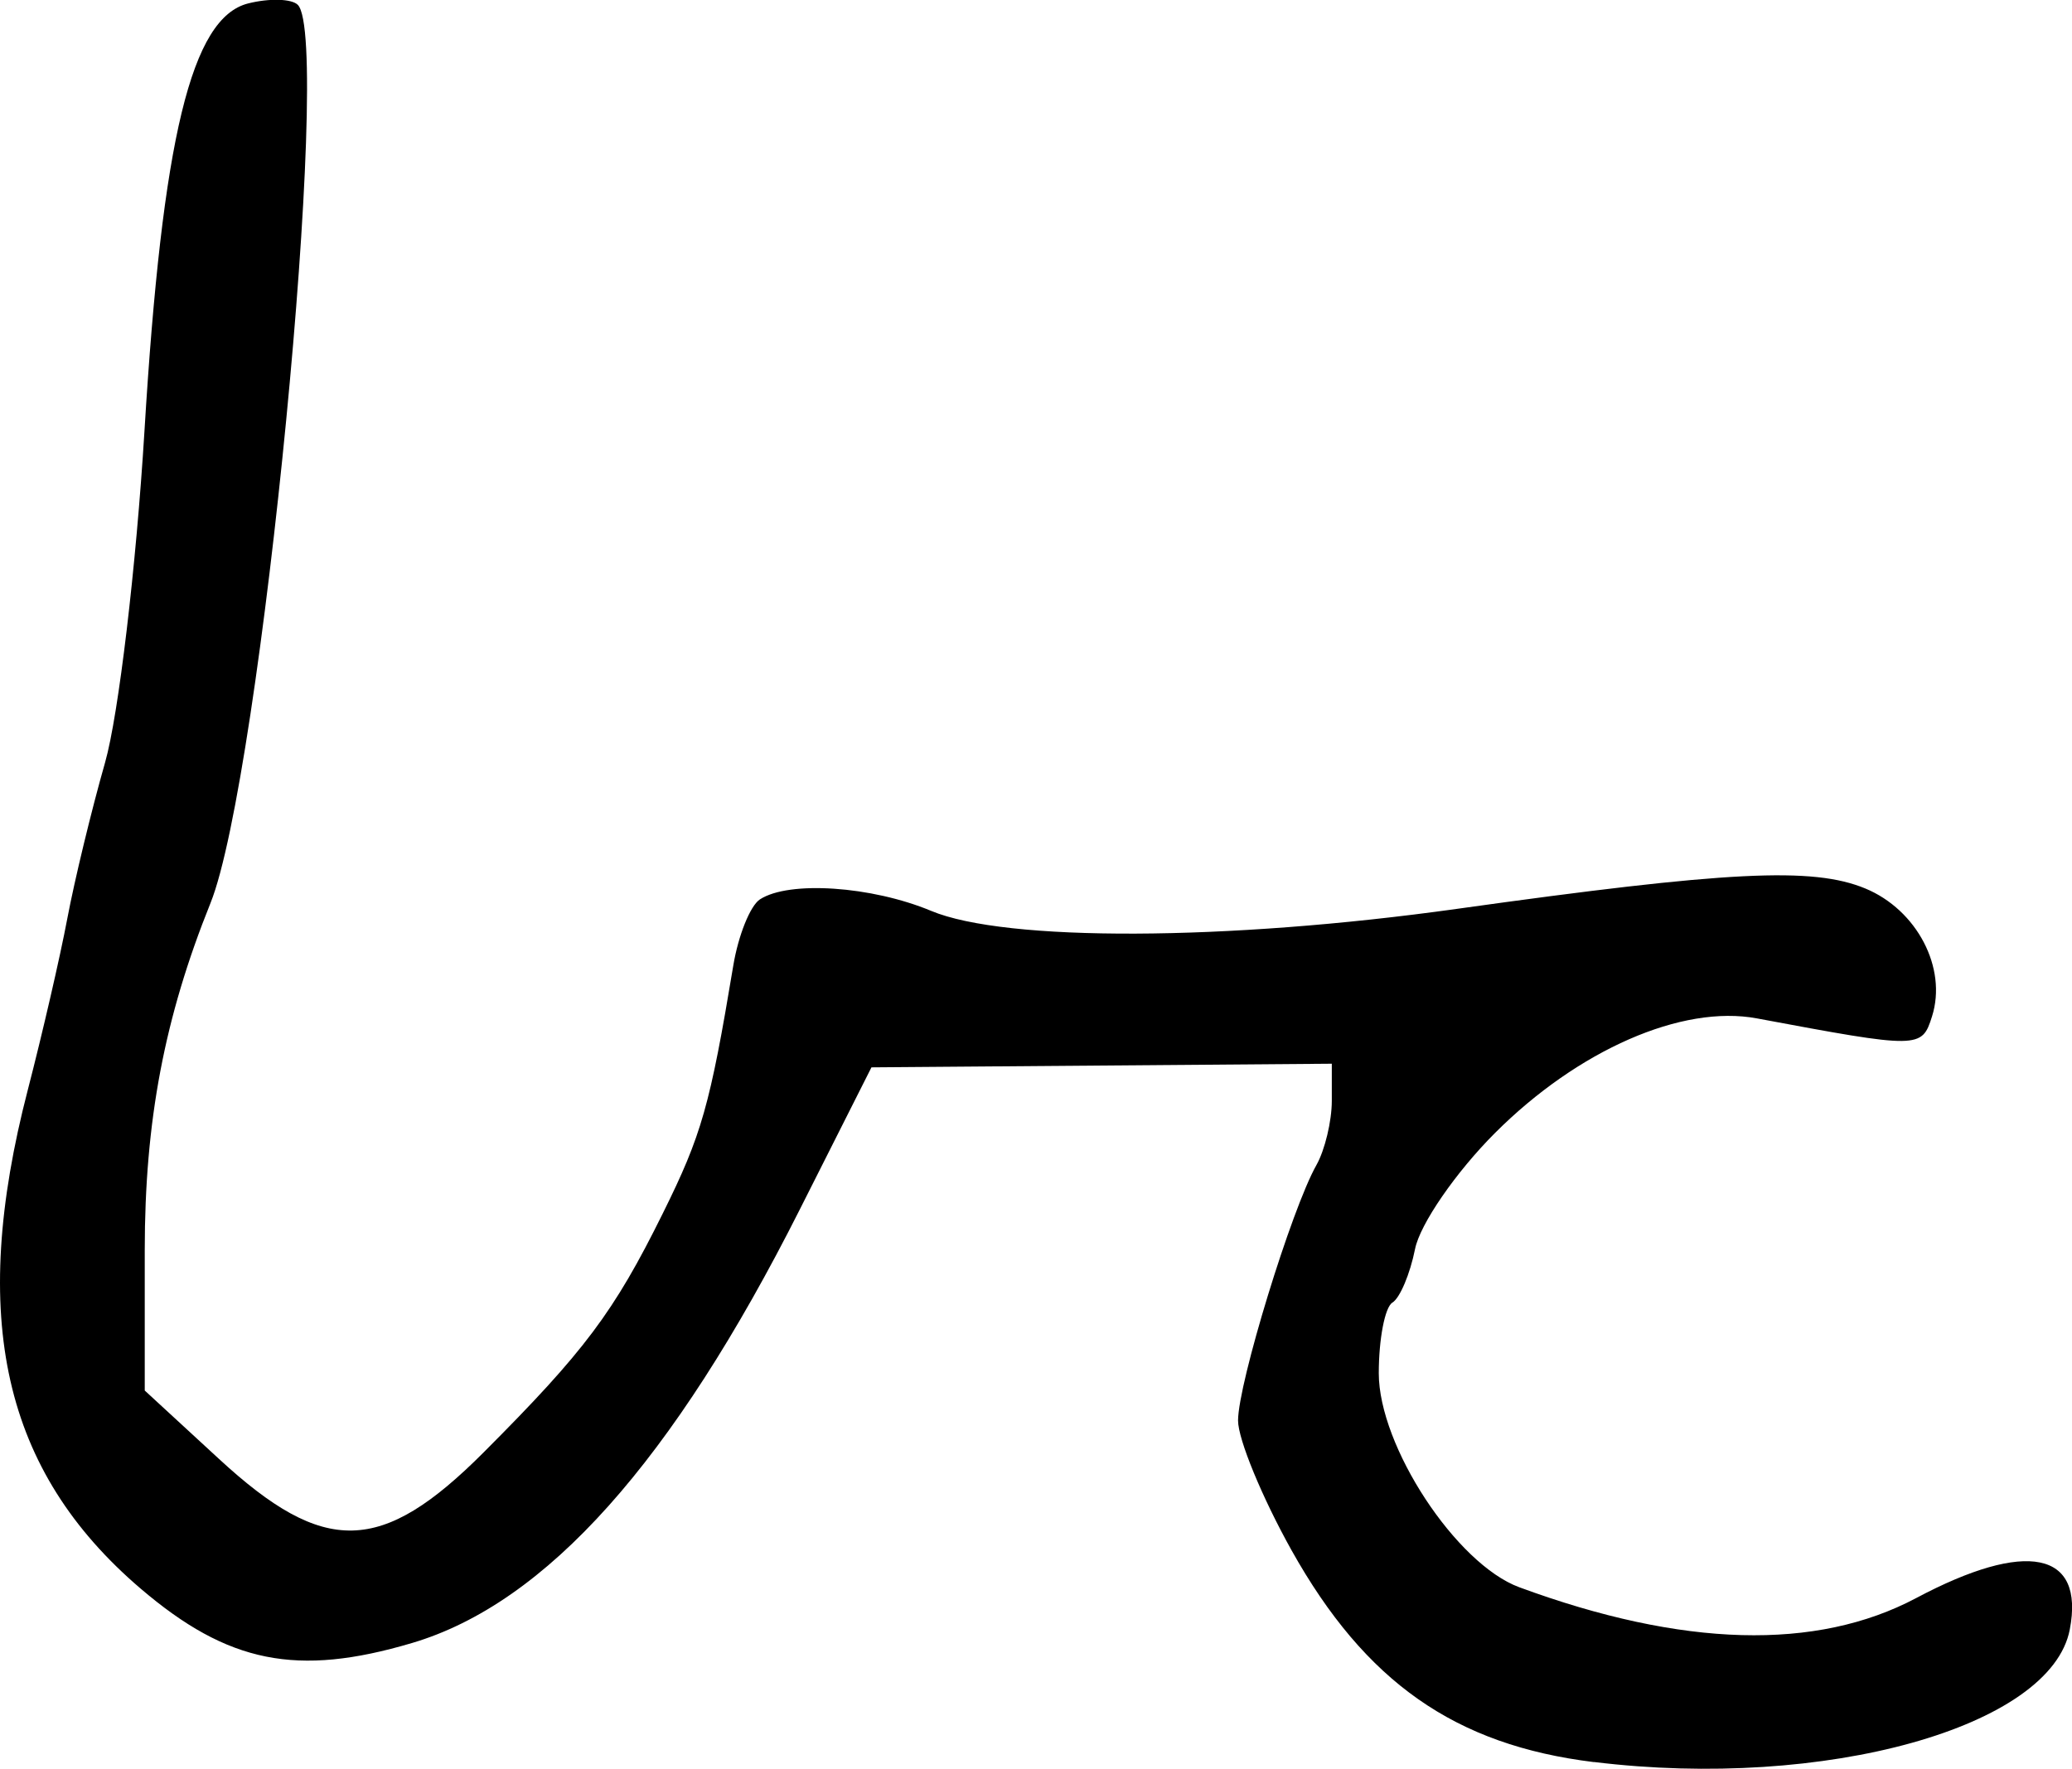
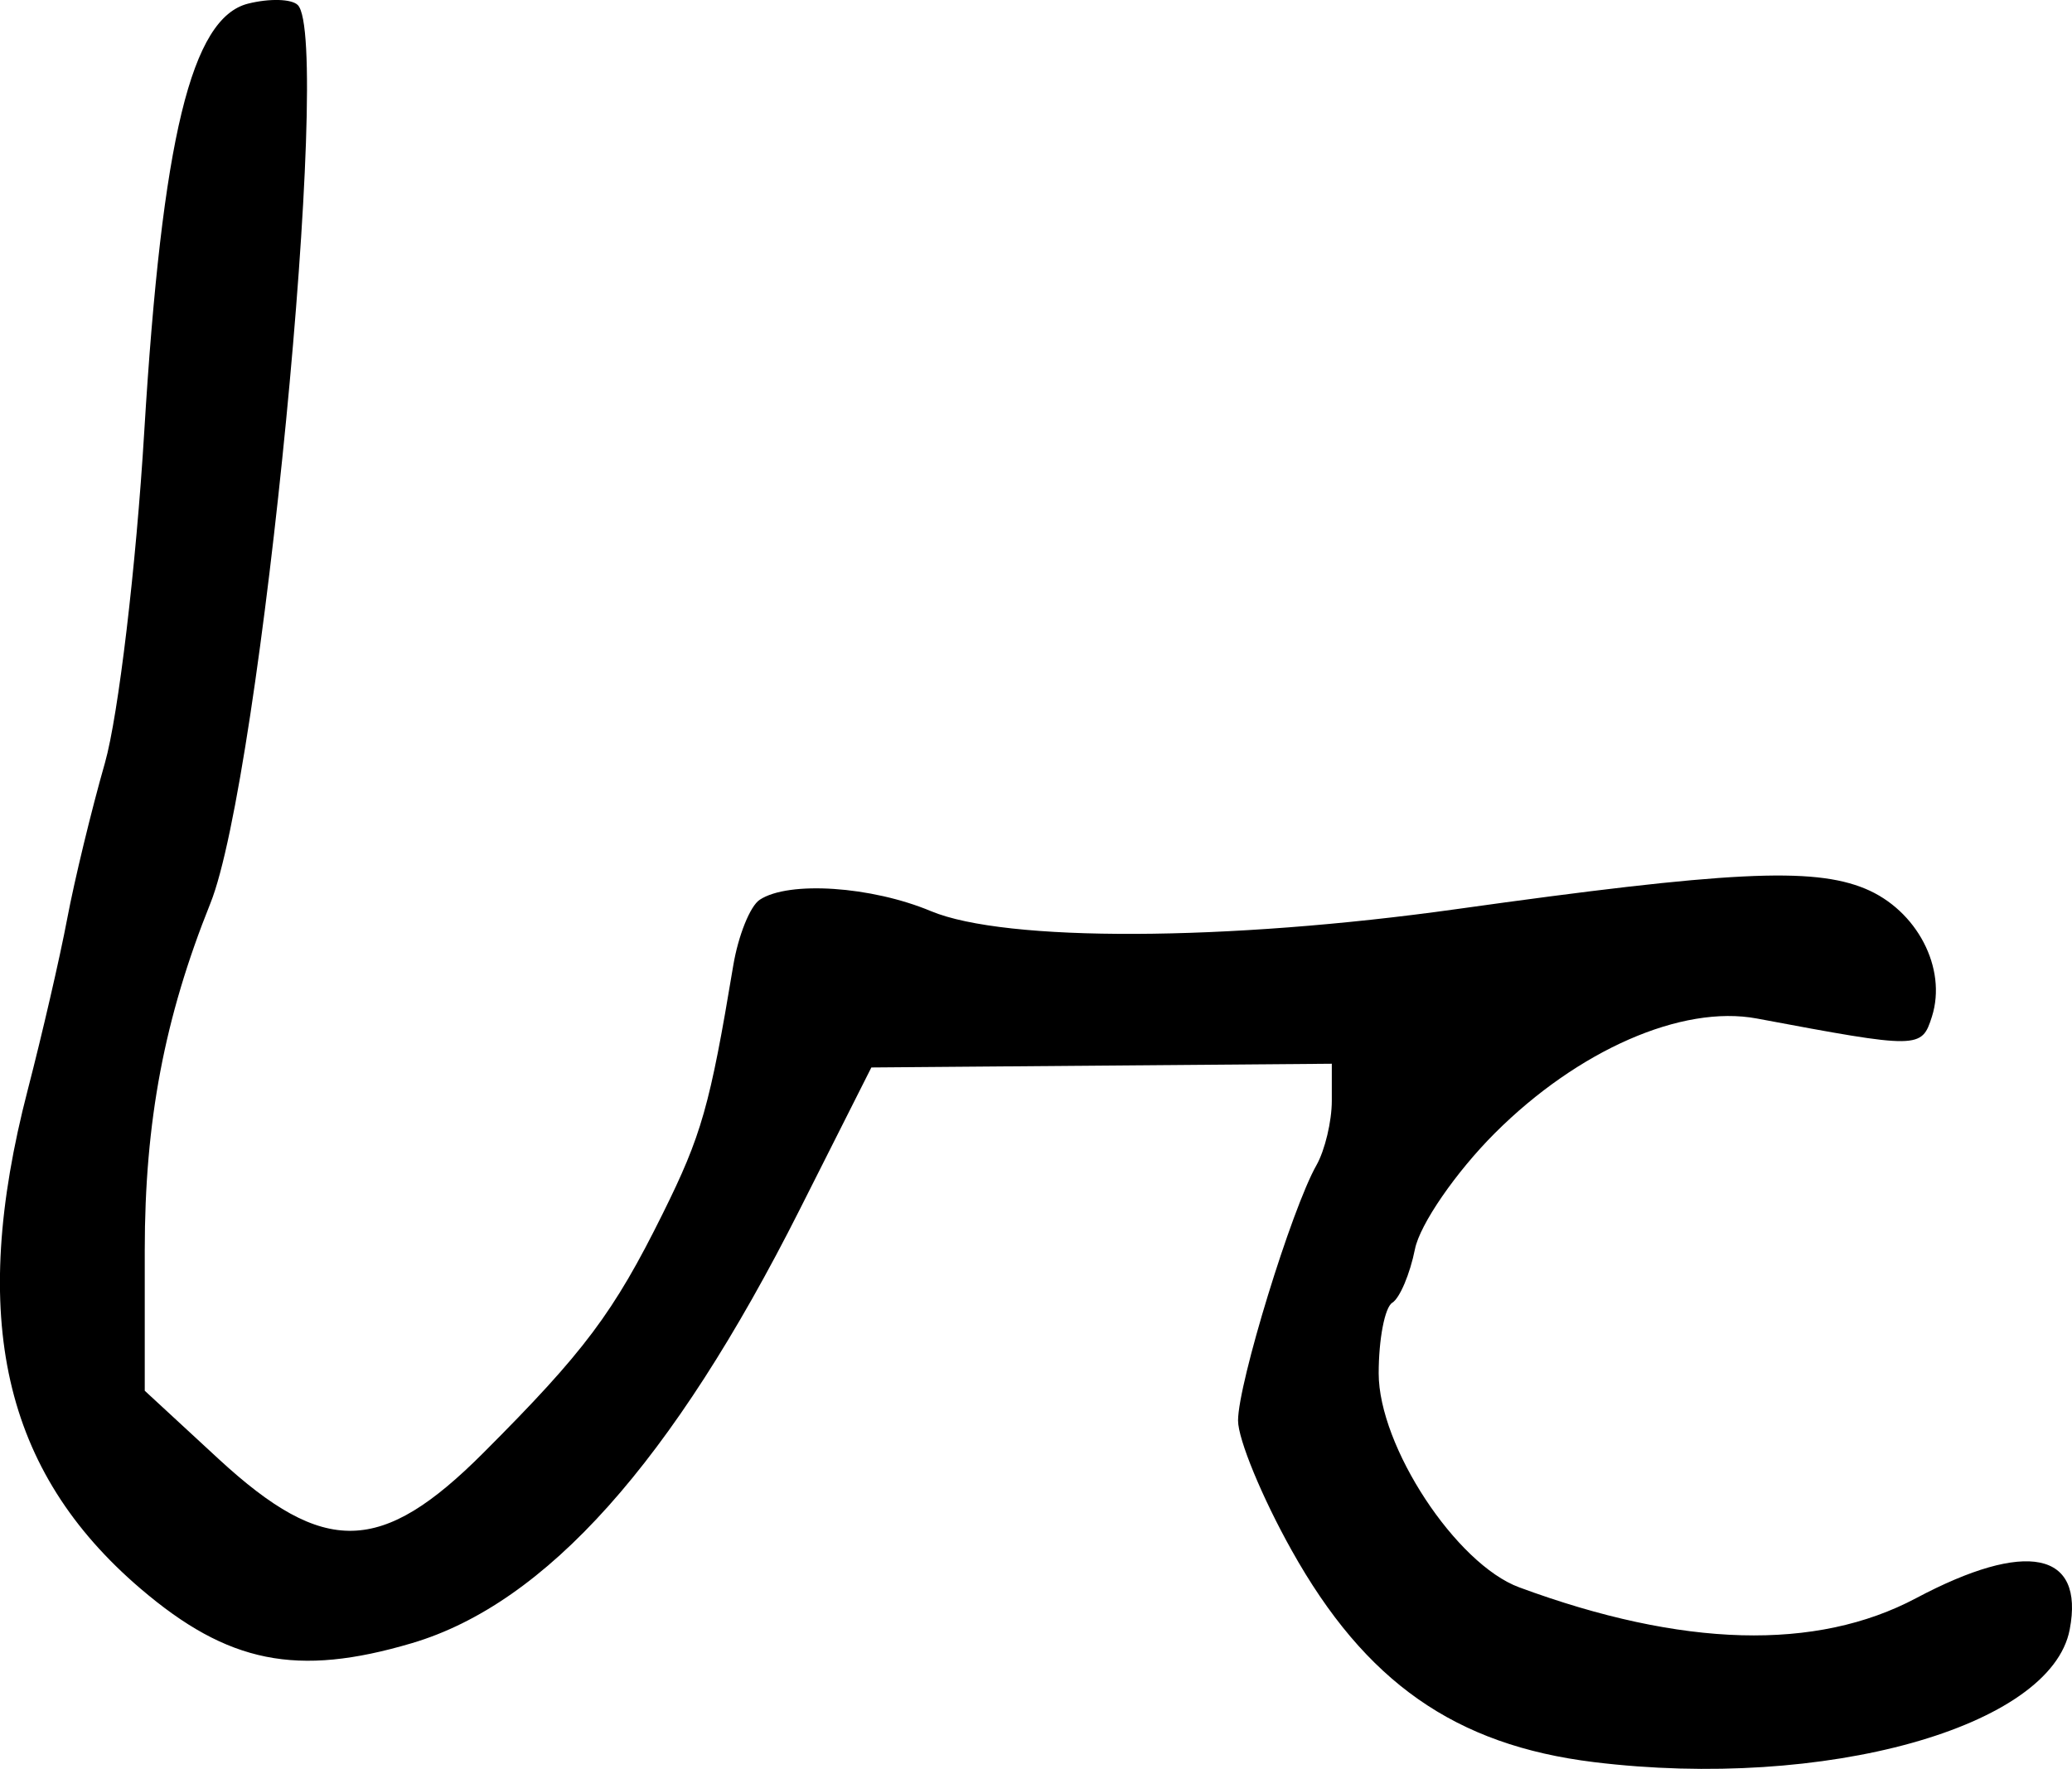
- <svg xmlns="http://www.w3.org/2000/svg" id="svg2094" viewBox="0 0 21.658 18.495" version="1.1" height="18.495" width="21.658">
-   <defs id="defs2098" />
-   <g transform="translate(-403.709,-243.6162)" id="g2092">
-     <g style="stroke-width:0.163" id="g2081">
-       <path d="m 420.37,262.04 c -1.451,-0.178 -2.389,-0.835 -3.161,-2.215 -0.307,-0.55 -0.559,-1.16 -0.559,-1.356 0,-0.388 0.56,-2.214 0.819,-2.671 0.088,-0.156 0.161,-0.458 0.161,-0.672 v -0.388 l -4.812,0.038 -0.747,1.482 c -1.331,2.642 -2.654,4.122 -4.056,4.537 -1.201,0.356 -1.923,0.211 -2.836,-0.569 -1.438,-1.229 -1.799,-2.827 -1.179,-5.216 0.15,-0.579 0.336,-1.383 0.412,-1.787 0.076,-0.404 0.254,-1.139 0.395,-1.633 0.141,-0.494 0.326,-2.054 0.412,-3.466 0.186,-3.067 0.49,-4.323 1.084,-4.472 0.222,-0.056 0.456,-0.049 0.519,0.015 0.365,0.37 -0.385,8.081 -0.913,9.392 -0.481,1.195 -0.687,2.28 -0.687,3.628 v 1.468 l 0.776,0.715 c 1.102,1.017 1.698,1.002 2.766,-0.068 1.055,-1.057 1.361,-1.464 1.873,-2.499 0.407,-0.821 0.493,-1.125 0.737,-2.592 0.052,-0.314 0.177,-0.625 0.278,-0.691 0.303,-0.198 1.167,-0.14 1.79,0.12 0.778,0.325 3.087,0.316 5.495,-0.021 2.836,-0.397 3.72,-0.441 4.27,-0.213 0.54,0.224 0.857,0.831 0.697,1.337 -0.107,0.339 -0.13,0.339 -1.831,0.021 -0.782,-0.146 -1.868,0.329 -2.737,1.198 -0.408,0.408 -0.785,0.954 -0.836,1.214 -0.052,0.26 -0.158,0.512 -0.237,0.56 -0.078,0.048 -0.142,0.381 -0.142,0.738 0,0.763 0.809,1.995 1.469,2.238 1.707,0.629 3.105,0.667 4.148,0.113 1.153,-0.613 1.762,-0.489 1.606,0.328 -0.195,1.022 -2.562,1.681 -4.973,1.386 z" id="back" />
-     </g>
-   </g>
+ <svg xmlns="http://www.w3.org/2000/svg" height="18.495" width="21.658">
+   <path d="M16.661 18.424c-1.451-.178-2.39-.836-3.16-2.215-.308-.55-.56-1.16-.56-1.356 0-.389.56-2.214.82-2.671.088-.156.16-.458.16-.672v-.388l-4.813.039-.747 1.482c-1.331 2.642-2.654 4.122-4.055 4.537-1.202.356-1.923.211-2.836-.569C.032 15.382-.33 13.784.29 11.395c.15-.579.336-1.383.412-1.787.076-.404.254-1.139.395-1.632.14-.494.326-2.054.411-3.466C1.695 1.443 2 .187 2.593.038c.223-.056.456-.05.52.015.364.37-.386 8.08-.914 9.392-.48 1.195-.686 2.28-.686 3.628v1.468l.775.716c1.103 1.016 1.698 1.002 2.766-.068 1.055-1.056 1.36-1.464 1.873-2.499.407-.821.493-1.125.737-2.592.052-.314.177-.626.278-.691.303-.199 1.167-.141 1.79.12.778.324 3.088.316 5.495-.022 2.836-.397 3.72-.441 4.27-.213.54.224.857.831.697 1.337-.108.338-.13.339-1.831.02-.782-.146-1.868.33-2.737 1.198-.408.408-.785.955-.836 1.214-.052.26-.159.512-.237.56-.078.048-.142.38-.142.738 0 .763.809 1.995 1.47 2.238 1.706.63 3.104.667 4.147.113 1.153-.613 1.762-.489 1.606.328-.195 1.022-2.562 1.681-4.973 1.386z" stroke-width=".163" />
</svg>
